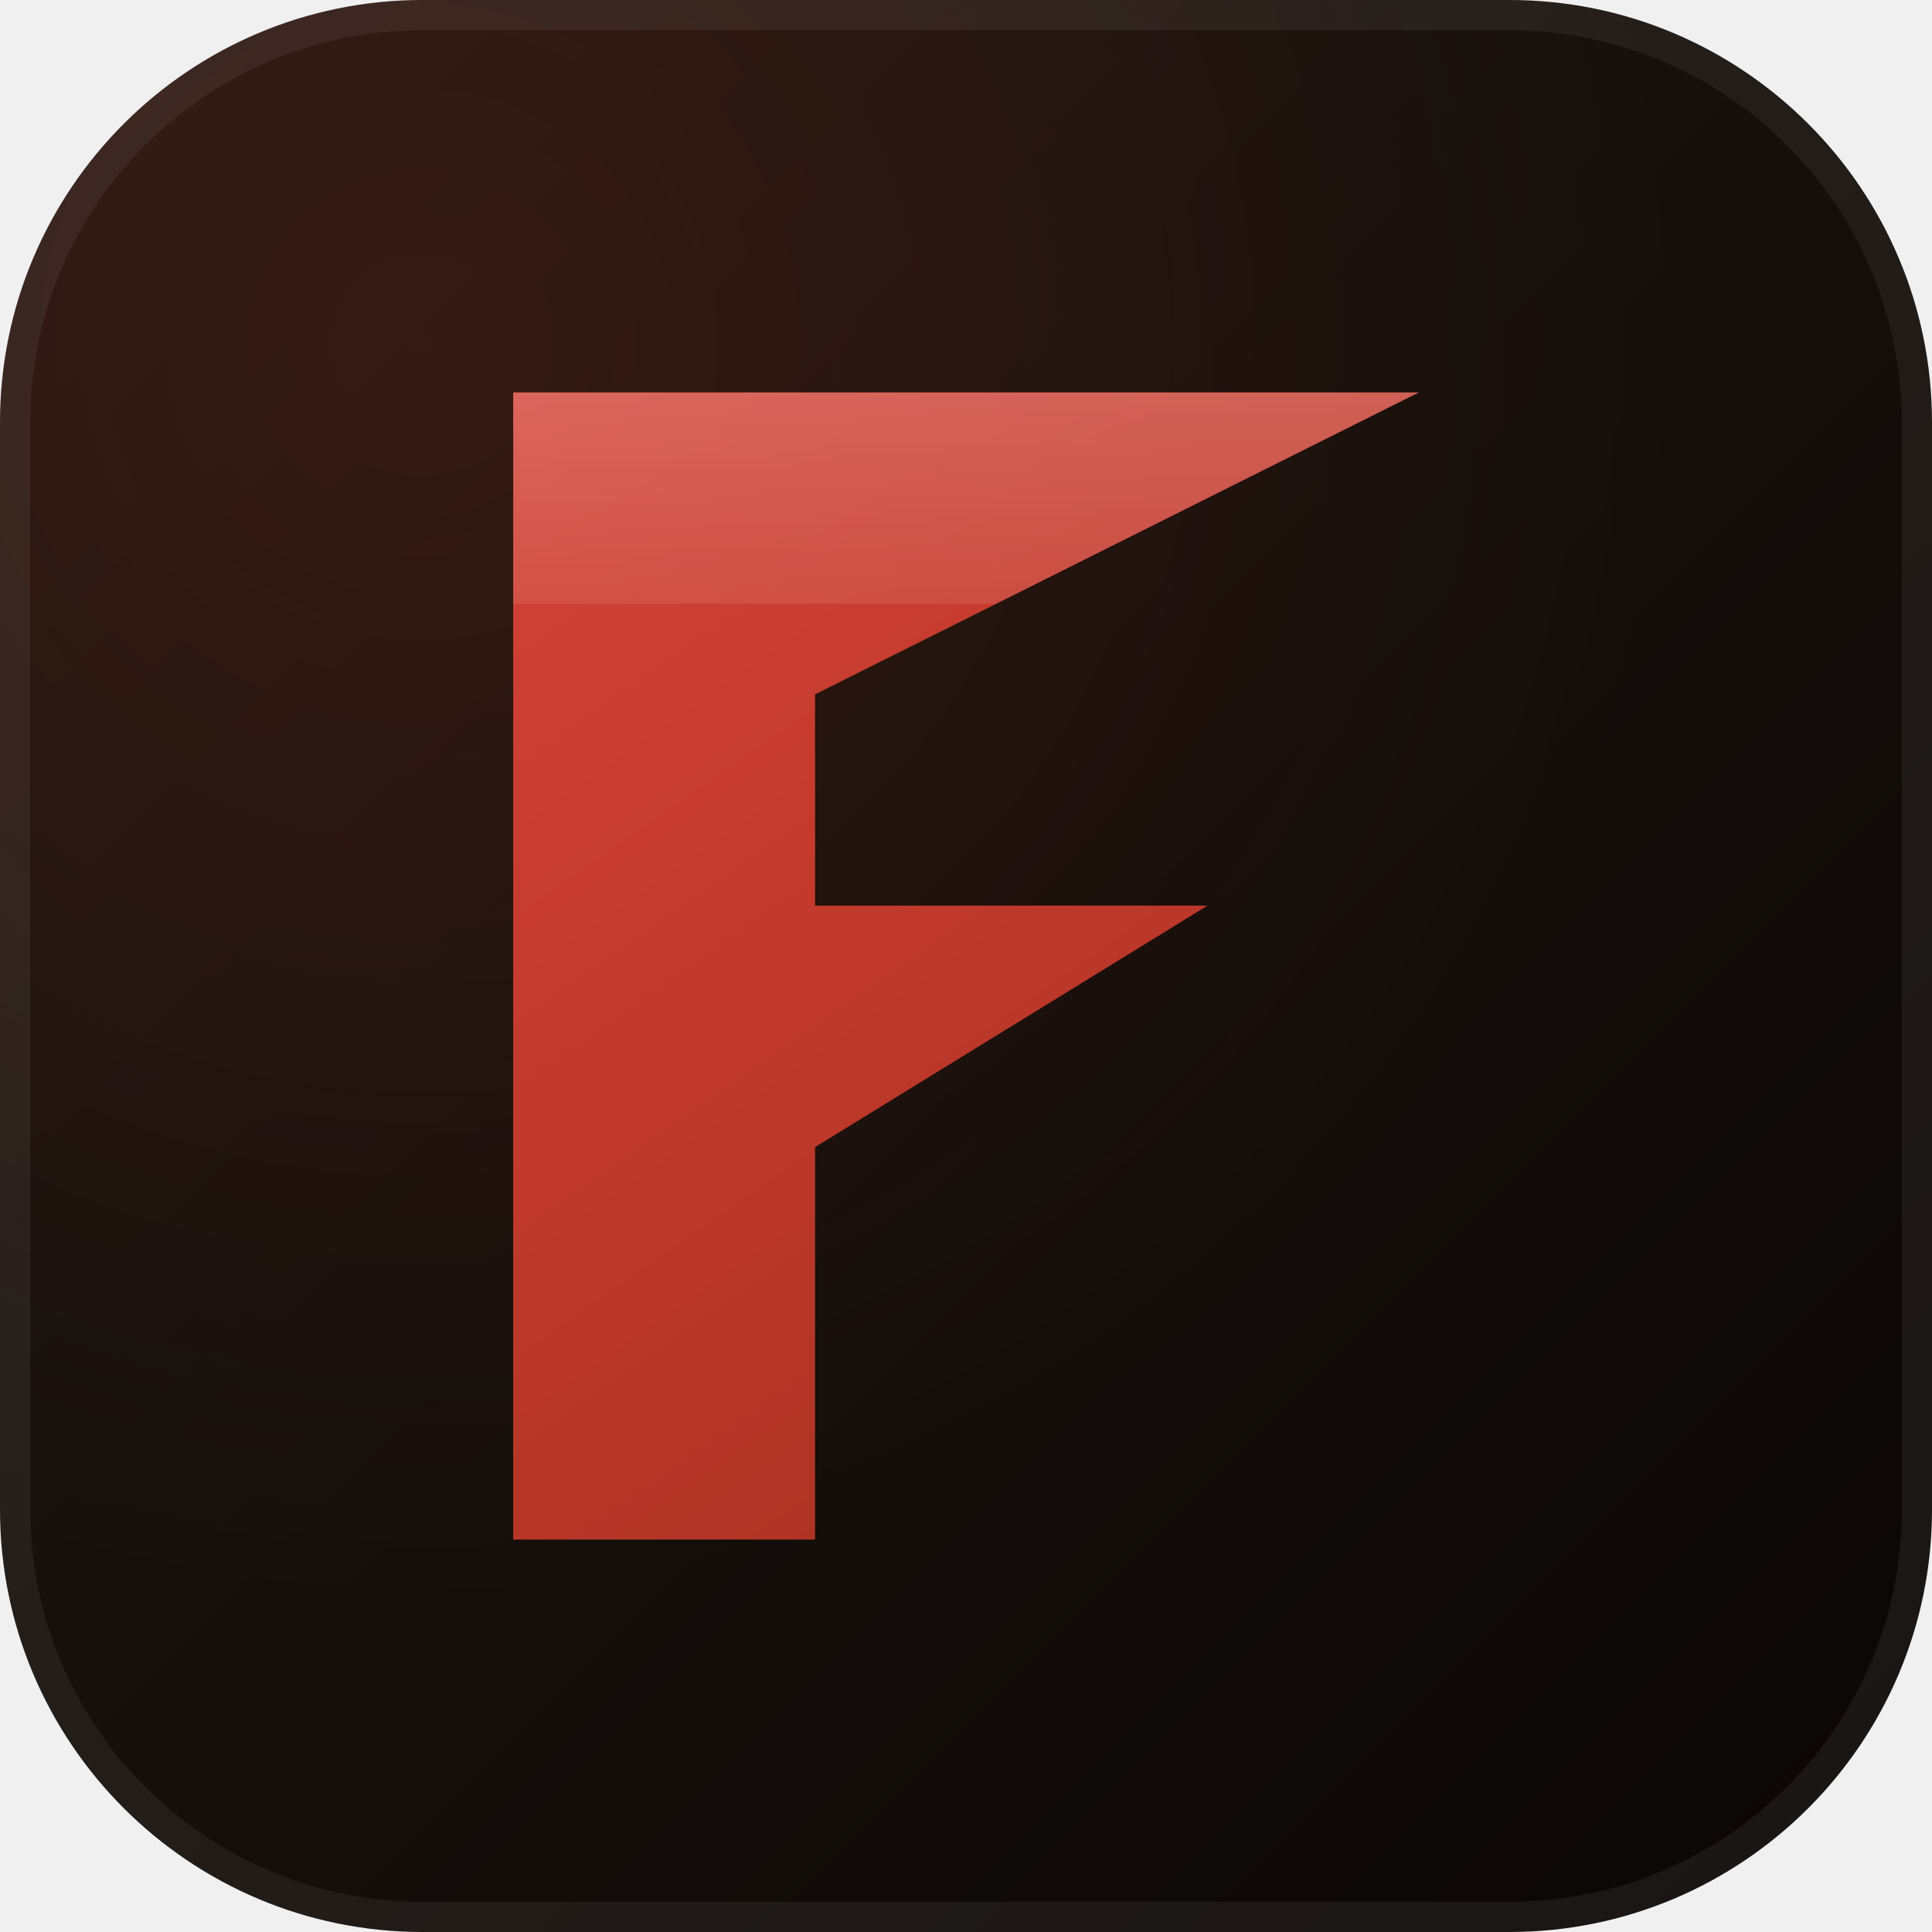
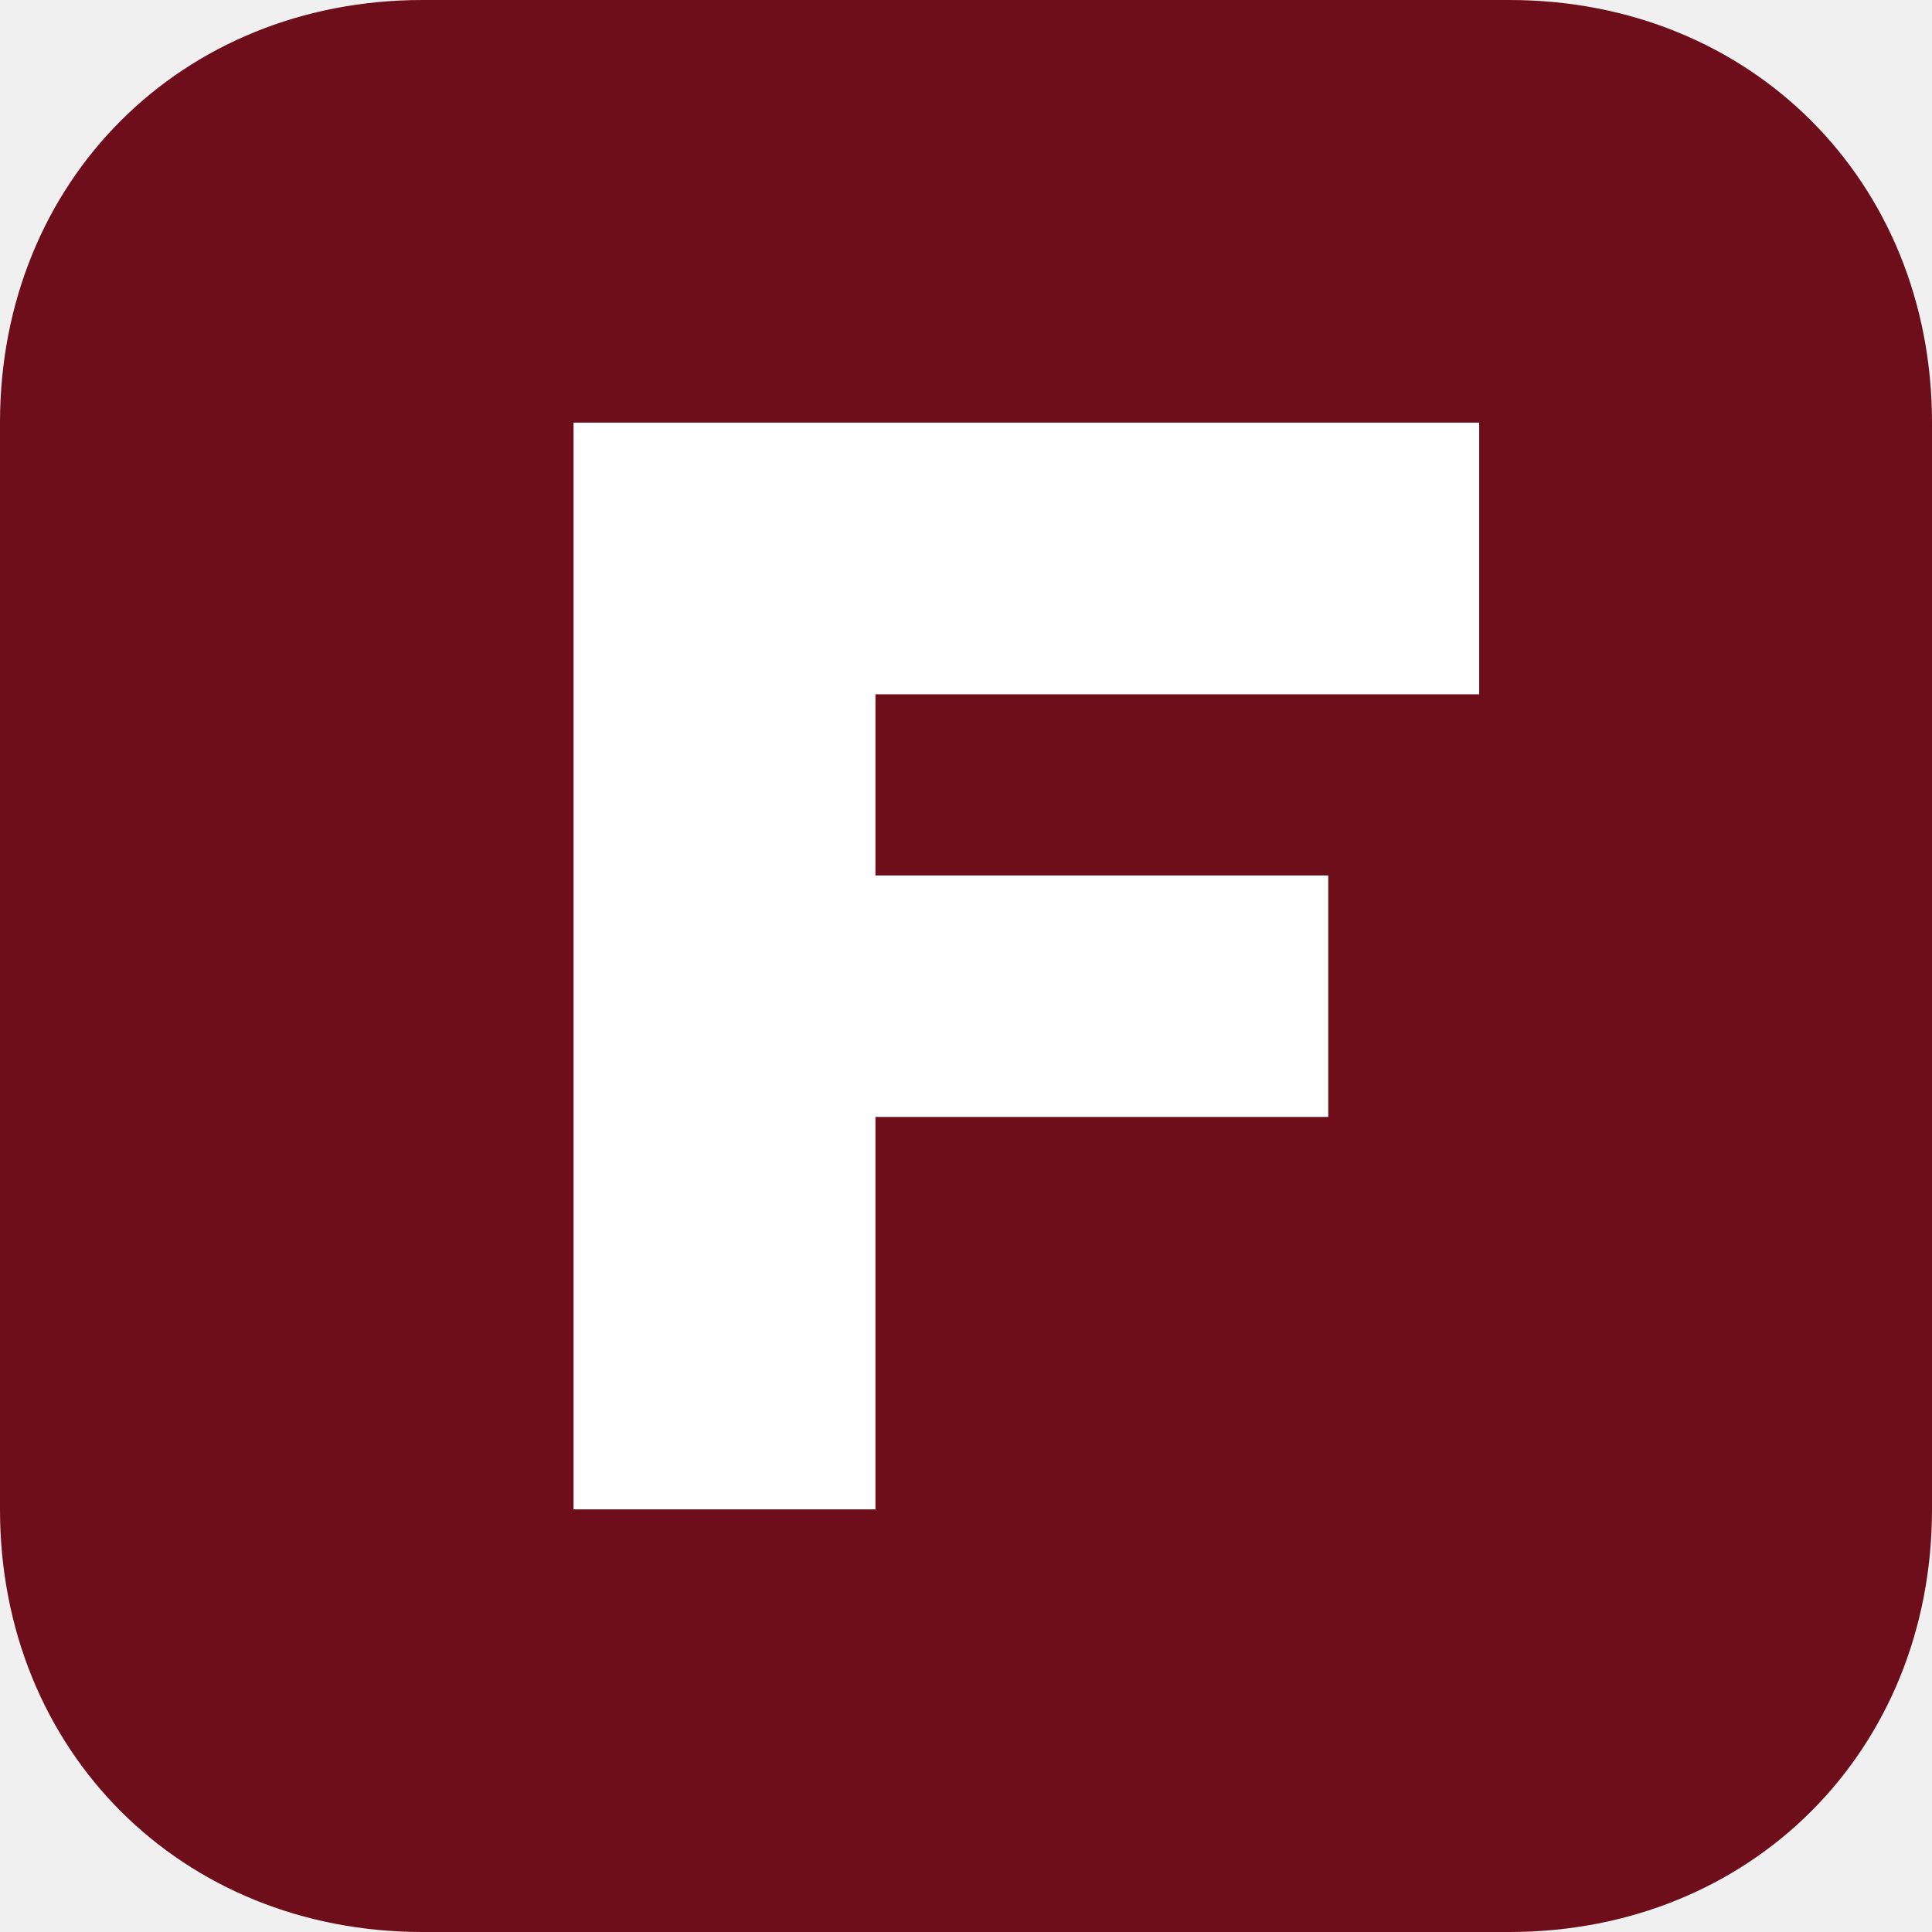
<svg xmlns="http://www.w3.org/2000/svg" viewBox="0 0 64 64" width="512" height="512">
-   <defs>
-     <linearGradient id="bg" x1="0" y1="0" x2="1" y2="1">
-       <stop offset="0%" stop-color="#1F1812" />
-       <stop offset="100%" stop-color="#0A0604" />
-     </linearGradient>
-     <linearGradient id="f" x1="13" y1="9" x2="45" y2="55" gradientUnits="userSpaceOnUse">
-       <stop offset="0%" stop-color="#D8453A" />
-       <stop offset="50%" stop-color="#C0392B" />
-       <stop offset="100%" stop-color="#9F2E1F" />
-     </linearGradient>
-     <radialGradient id="gl" cx="22%" cy="18%" r="65%">
-       <stop offset="0%" stop-color="#C0392B" stop-opacity="0.16" />
-       <stop offset="100%" stop-color="#C0392B" stop-opacity="0" />
-     </radialGradient>
-     <linearGradient id="sh" x1="0" y1="13" x2="0" y2="26" gradientUnits="userSpaceOnUse">
-       <stop offset="0%" stop-color="rgba(255,255,255,0.22)" />
-       <stop offset="100%" stop-color="rgba(255,255,255,0)" />
-     </linearGradient>
-   </defs>
-   <rect width="64" height="64" rx="14" fill="url(#bg)" />
-   <rect width="64" height="64" rx="14" fill="url(#gl)" />
-   <rect x="0.5" y="0.5" width="63" height="63" rx="13.5" fill="none" stroke="rgba(255,255,255,0.06)" stroke-width="1" />
-   <path d="M 17 13 L 47 13 L 27 23 L 27 30 L 40 30 L 27 38 L 27 51 L 17 51 Z" fill="url(#f)" />
-   <path d="M 17 13 L 47 13 L 33 20 L 17 20 Z" fill="url(#sh)" opacity="0.85" />
+   <path fill="#6E0E1A" d="M 14 0 L 50 0 C 58 0 64 6 64 14 L 64 50 C 64 58 58 64 50 64 L 14 64 C 6 64 0 58 0 50 L 0 14 C 0 6 6 0 14 0 Z" />
+   <path fill="#FFFFFF" d="M 19 14 L 49 14 L 49 23 L 29 23 L 29 29 L 44 29 L 44 37 L 29 37 L 29 50 L 19 50 Z" />
</svg>
